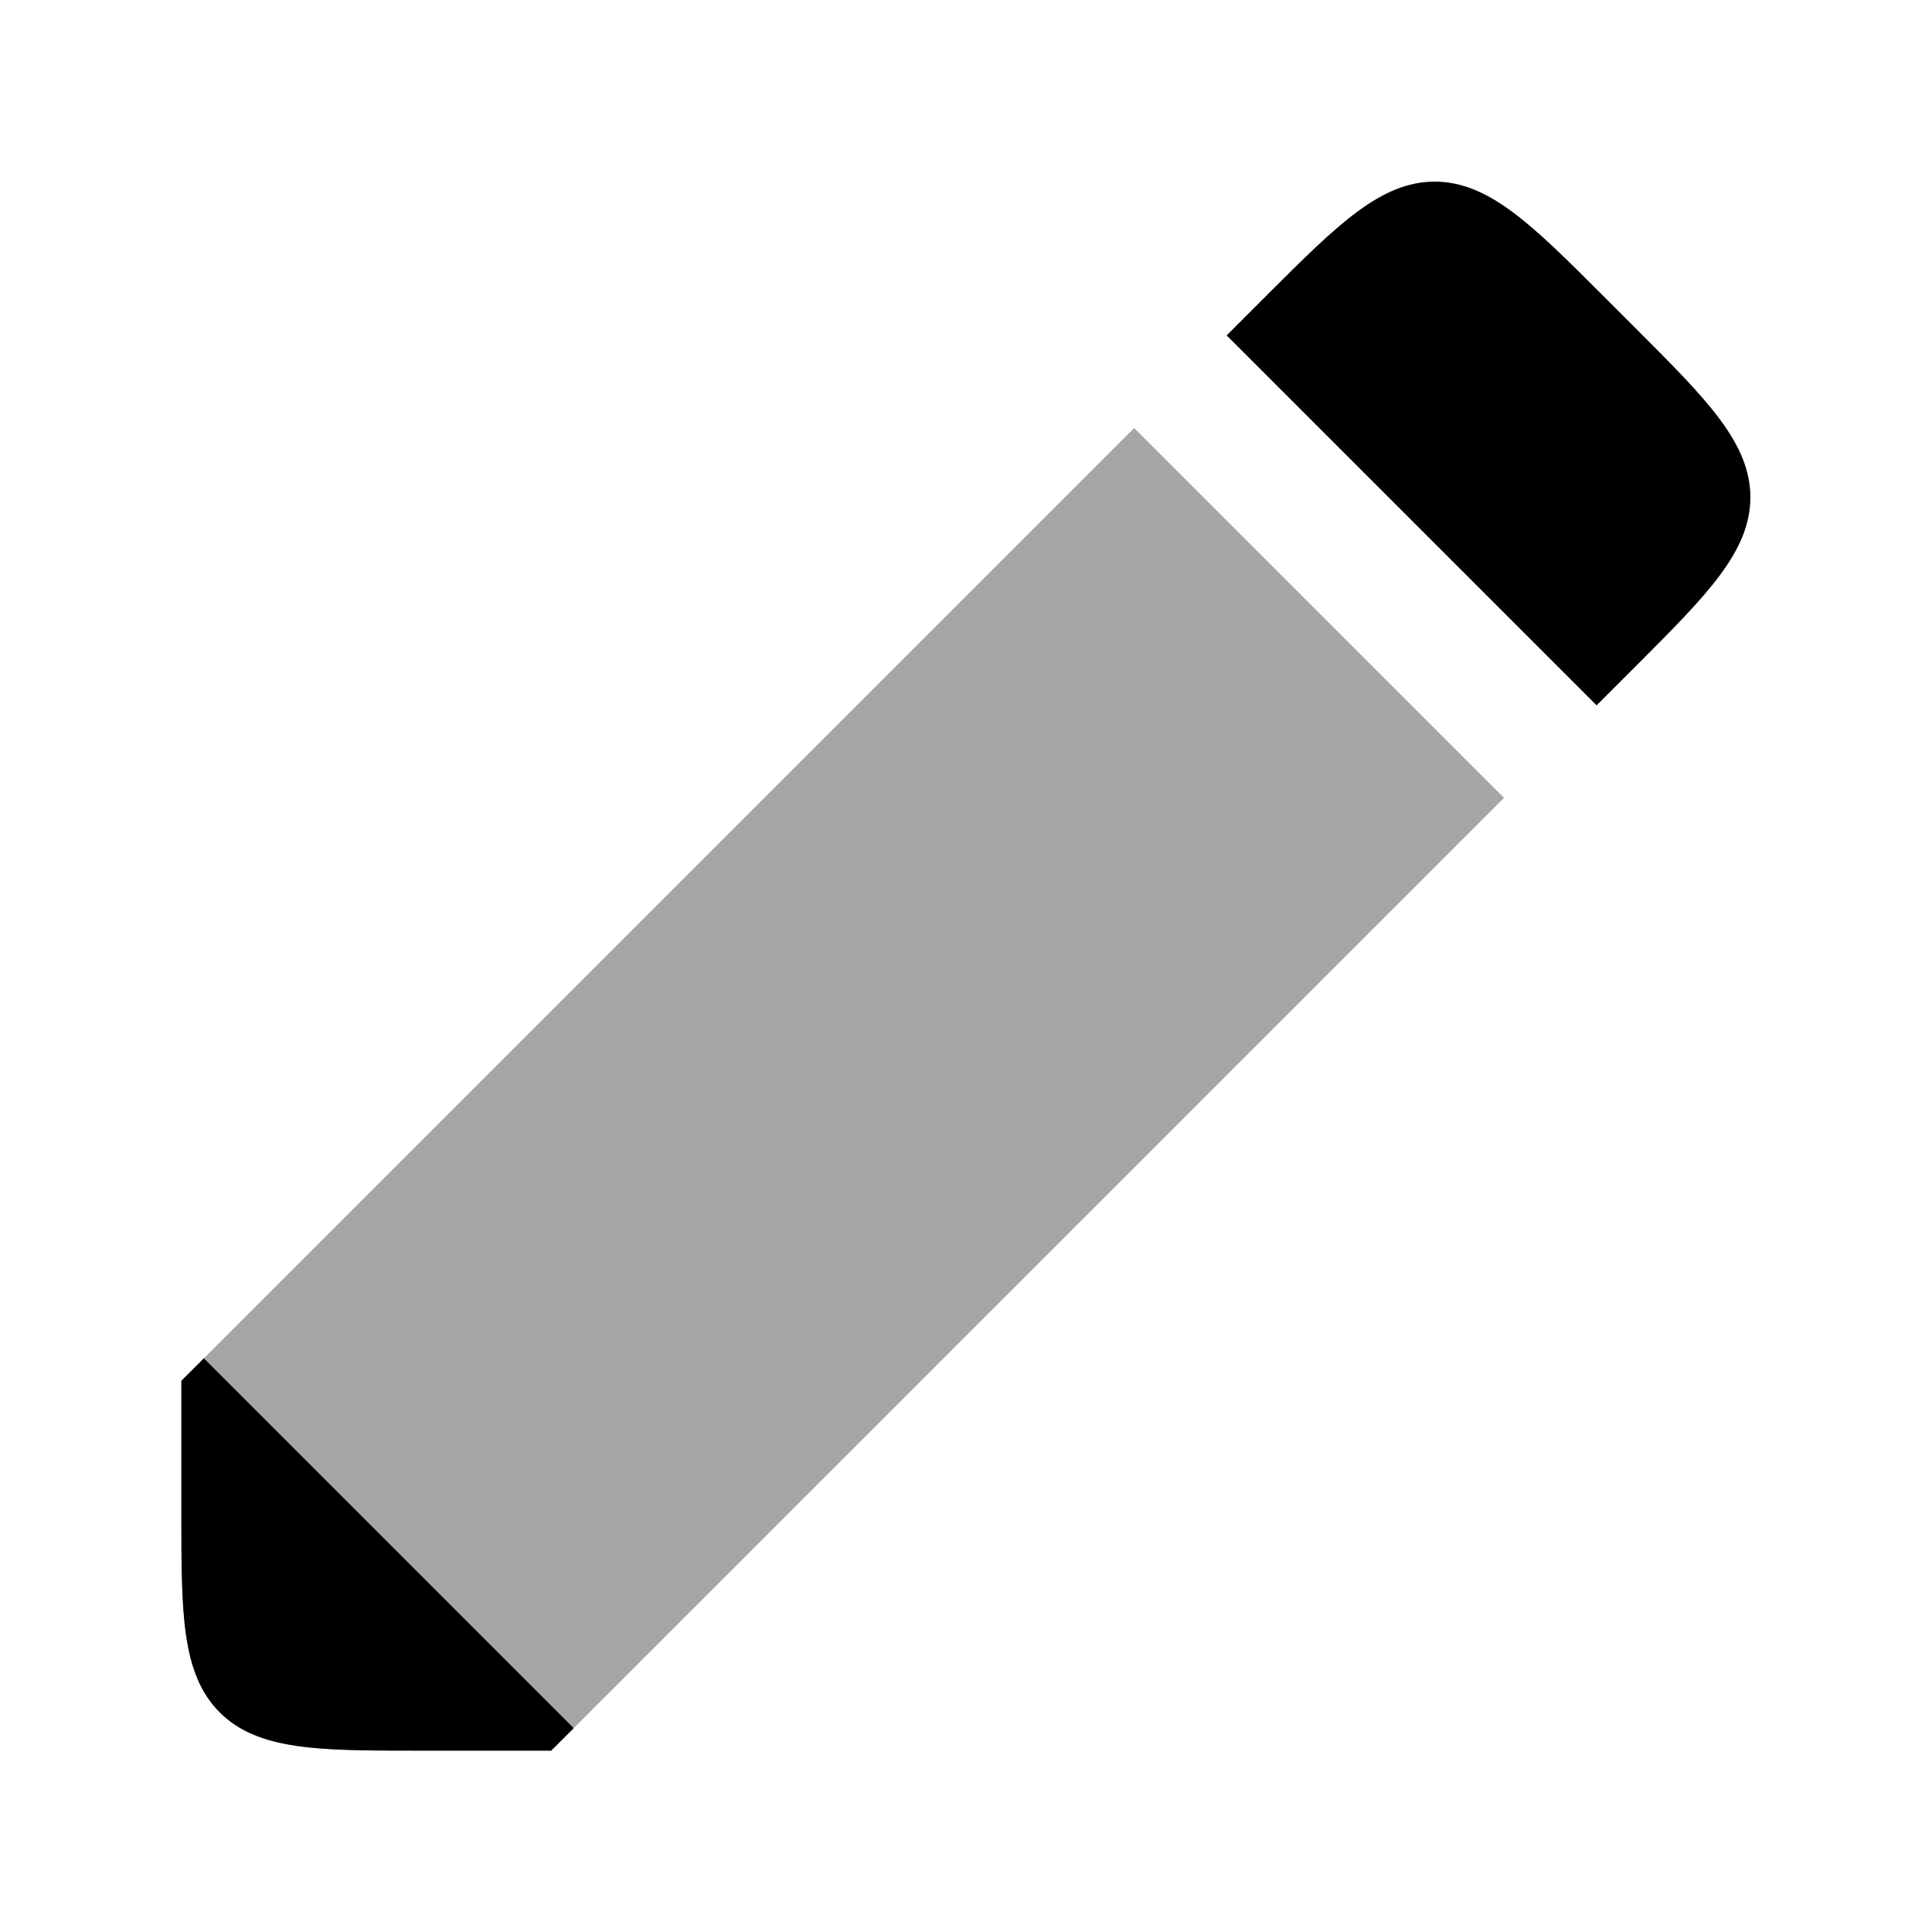
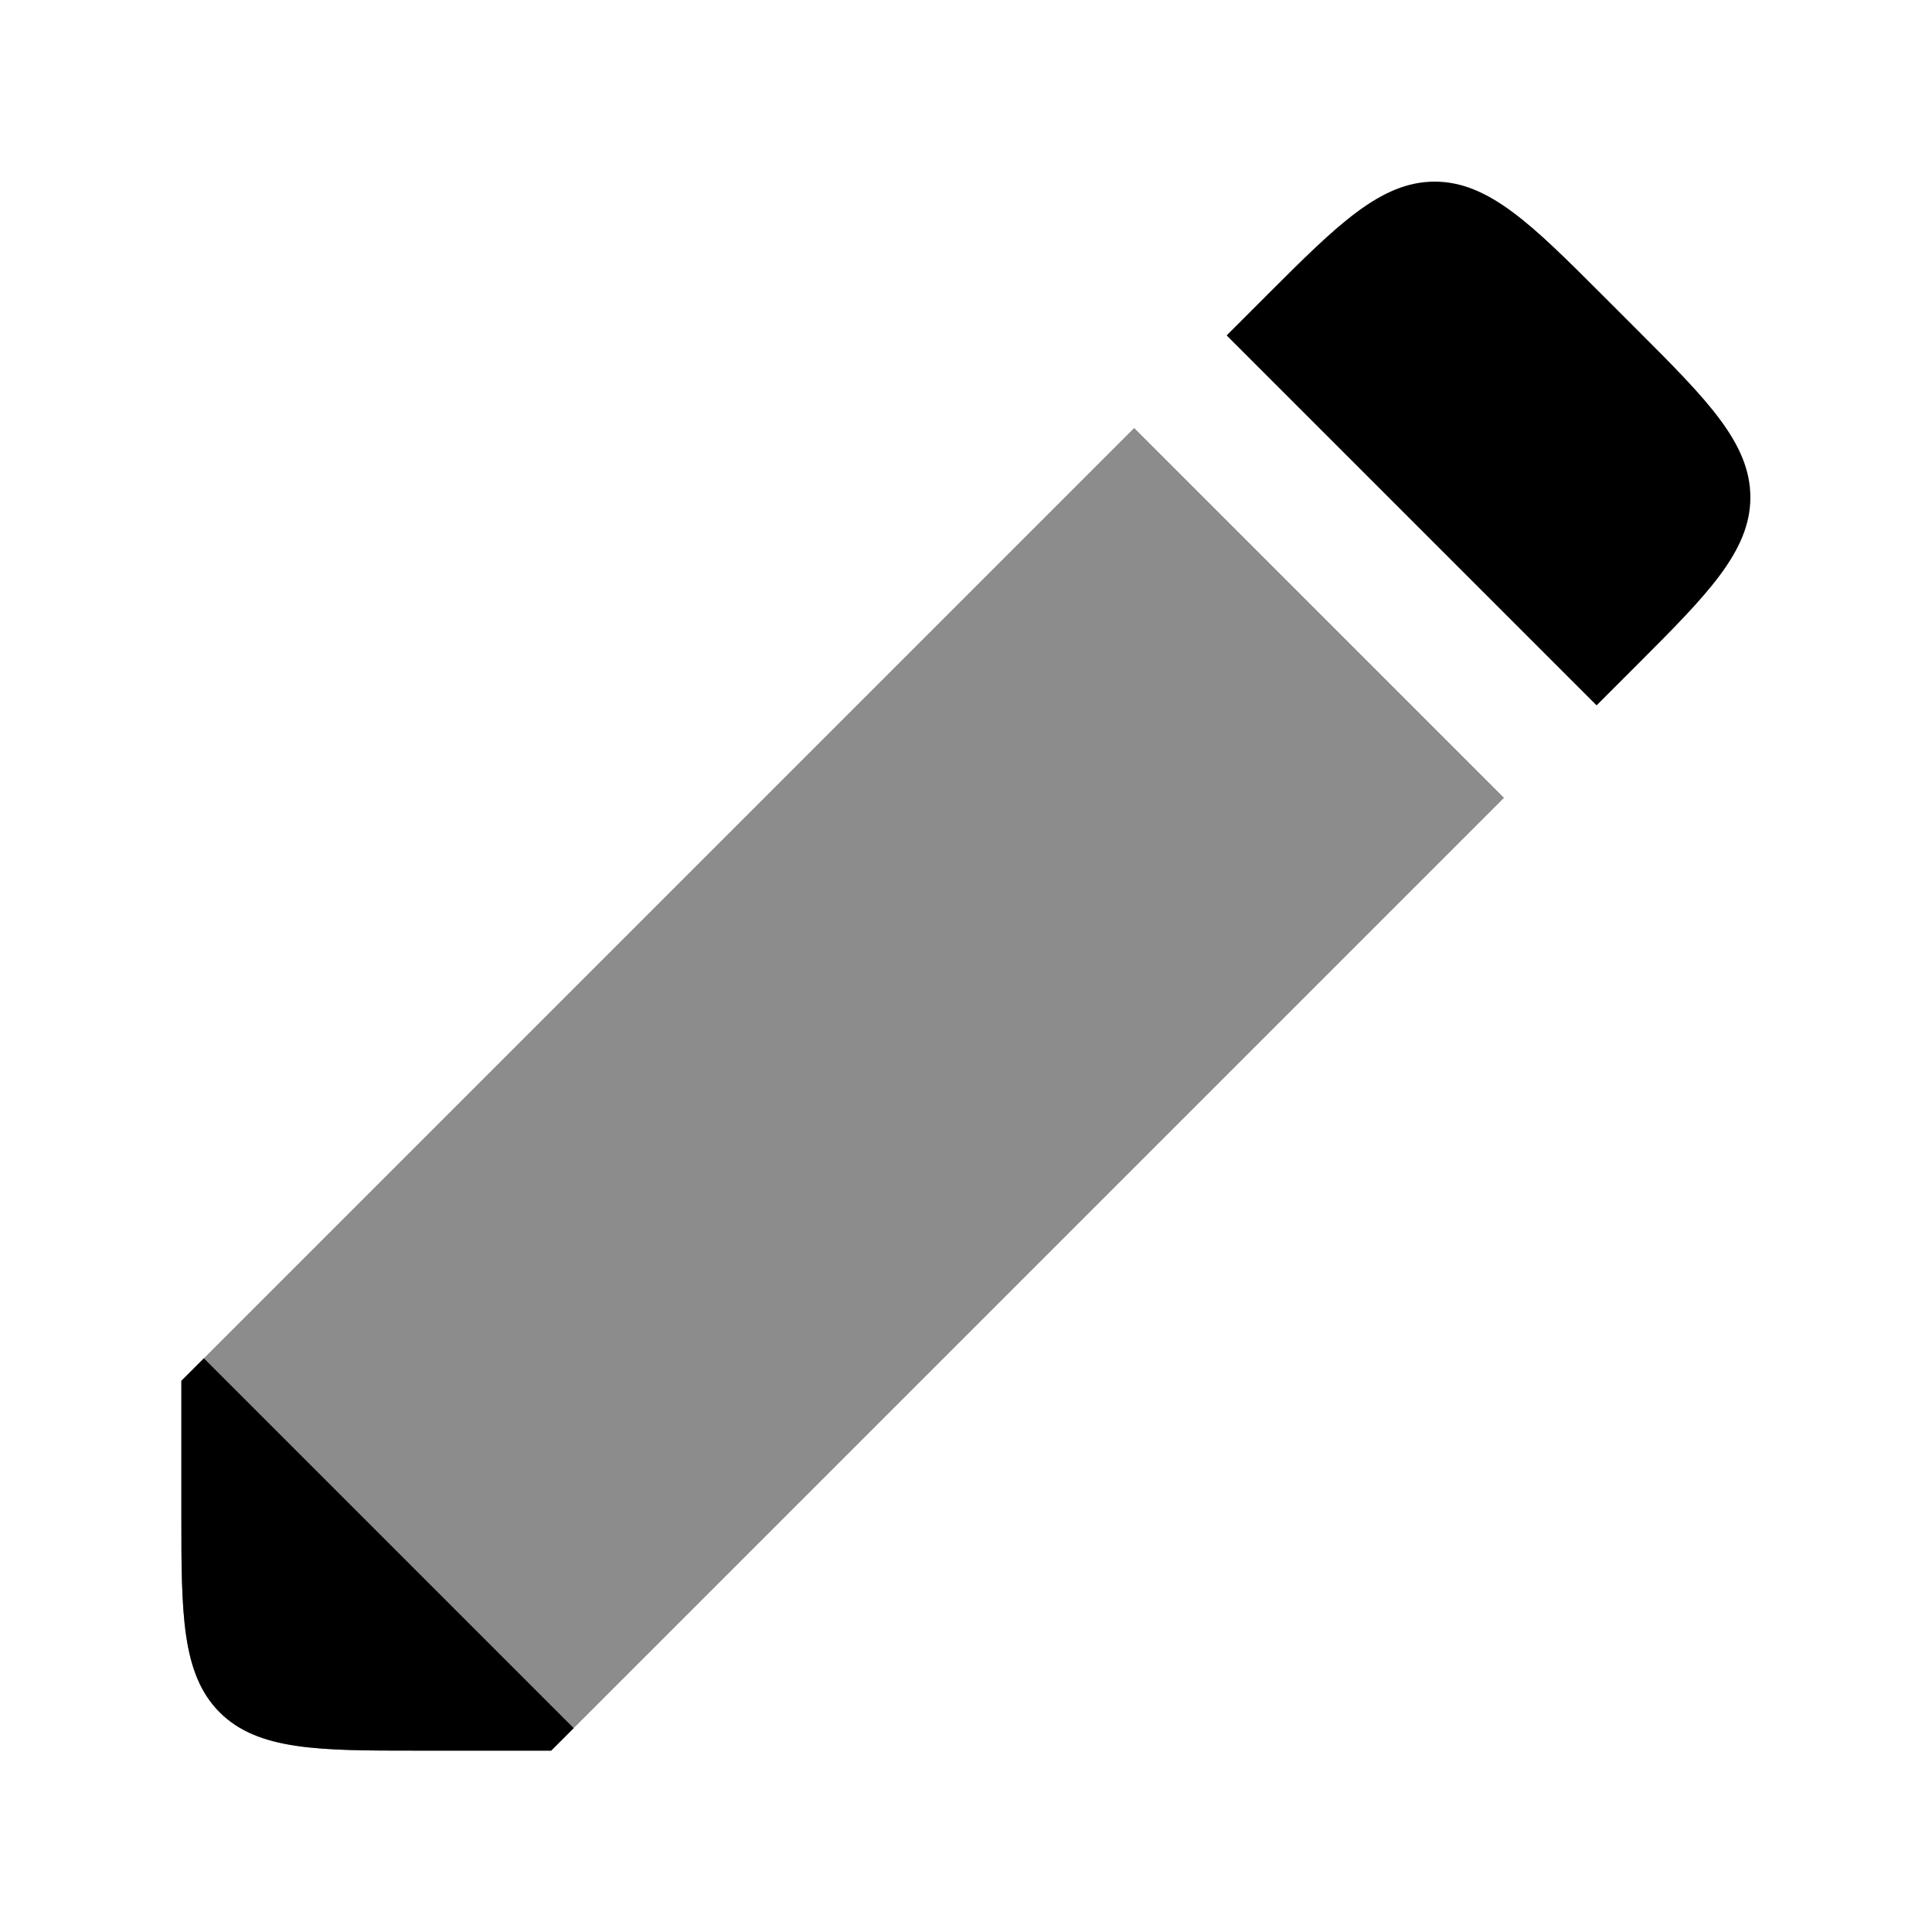
<svg xmlns="http://www.w3.org/2000/svg" viewBox="0 0 16 16" width="24" height="24" fill="none">
  <defs>
    <clipPath id="square-pen-d-c1" clipPathUnits="userSpaceOnUse">
      <path d="M-6 2.828L12 20.828L-6 20.828Z" />
    </clipPath>
  </defs>
  <g transform="translate(8 8) scale(1.083) translate(-8 -8)">
    <g>
      <g>
-         <path d="M3.8 14C3.057 14 2.586 14 2.293 13.707C2 13.414 2 12.943 2 12.2L2 11.172L9.286 3.886L12.114 6.714L4.828 14Z" fill="currentColor" fill-opacity="0.35" />
+         <path d="M3.8 14C3.057 14 2.586 14 2.293 13.707C2 13.414 2 12.943 2 12.2L2 11.172L9.286 3.886L12.114 6.714L4.828 14Z" fill="currentColor" fill-opacity="0.45" />
      </g>
      <g>
        <g clip-path="url(#square-pen-d-c1)">
          <path d="M3.8 14C3.057 14 2.586 14 2.293 13.707C2 13.414 2 12.943 2 12.2L2 11.172L9.286 3.886L12.114 6.714L4.828 14Z" fill="currentColor" />
        </g>
      </g>
      <g>
        <path d="M9.993 3.178L10.311 2.86C10.837 2.335 11.17 2.002 11.584 2.002C11.998 2.002 12.332 2.335 12.857 2.86L13.14 3.143C13.665 3.668 13.998 4.002 13.998 4.416C13.998 4.83 13.665 5.163 13.14 5.689L12.822 6.007Z" fill="currentColor" />
      </g>
    </g>
  </g>
</svg>
